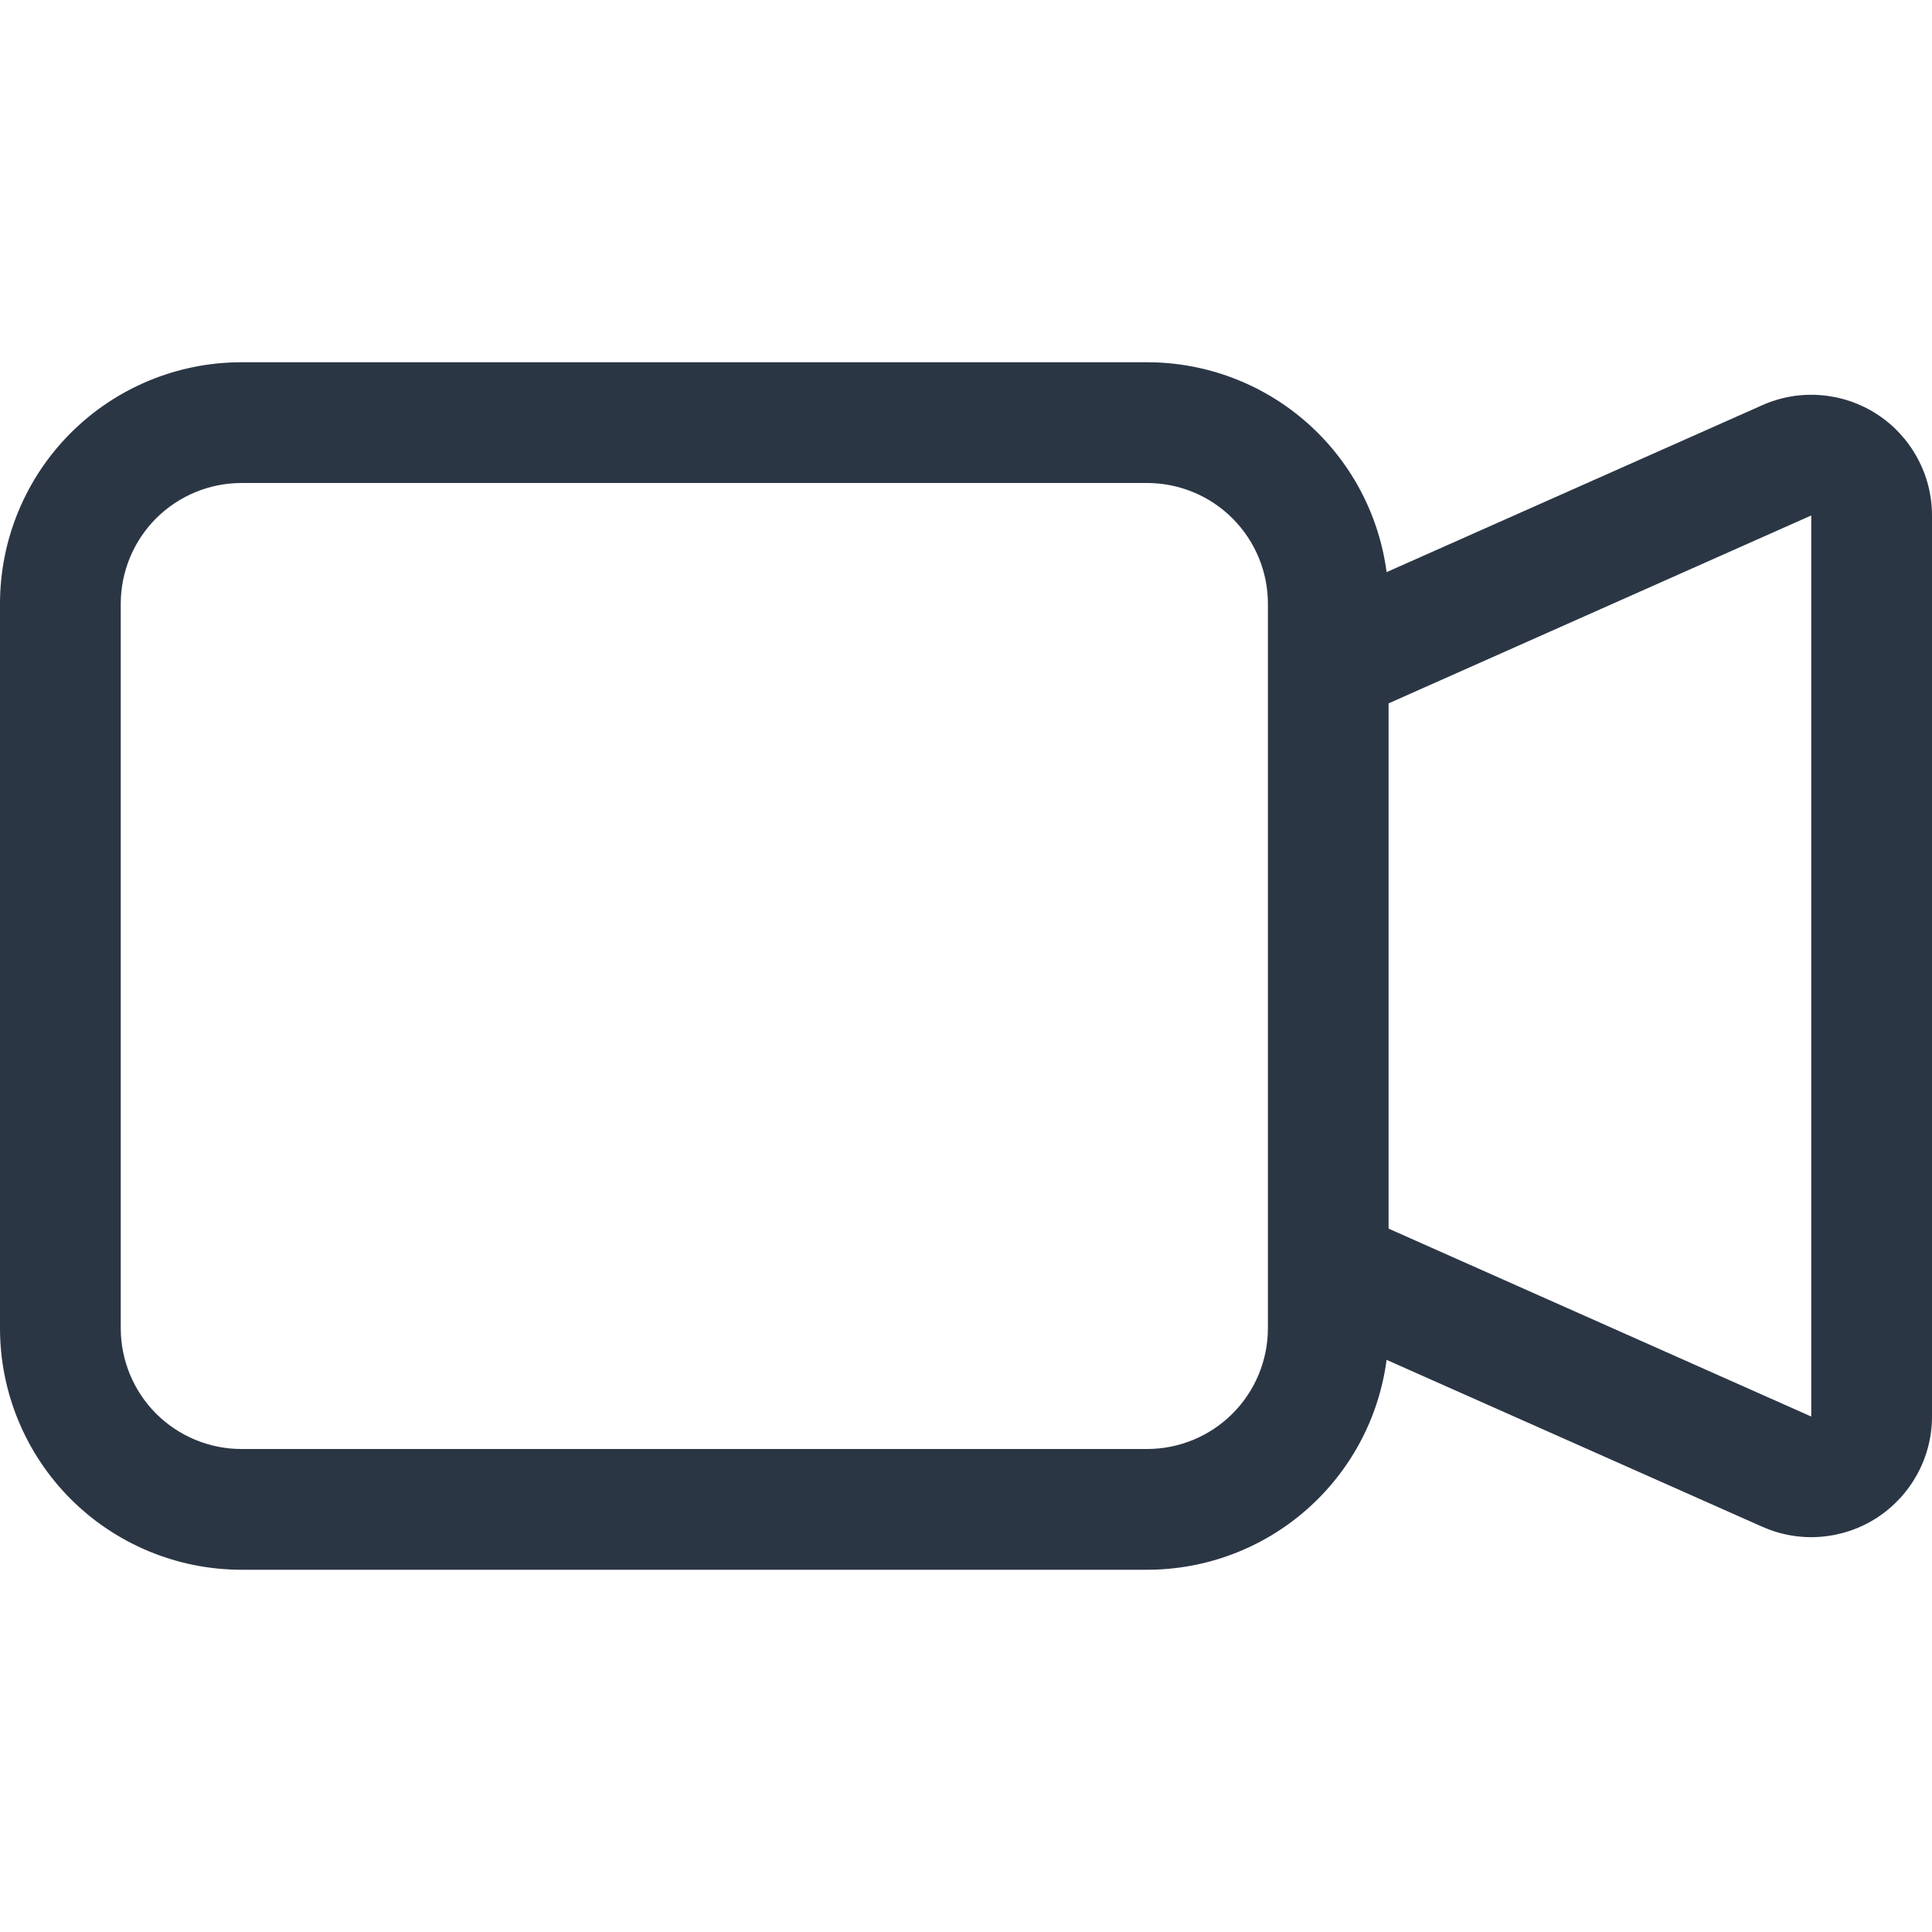
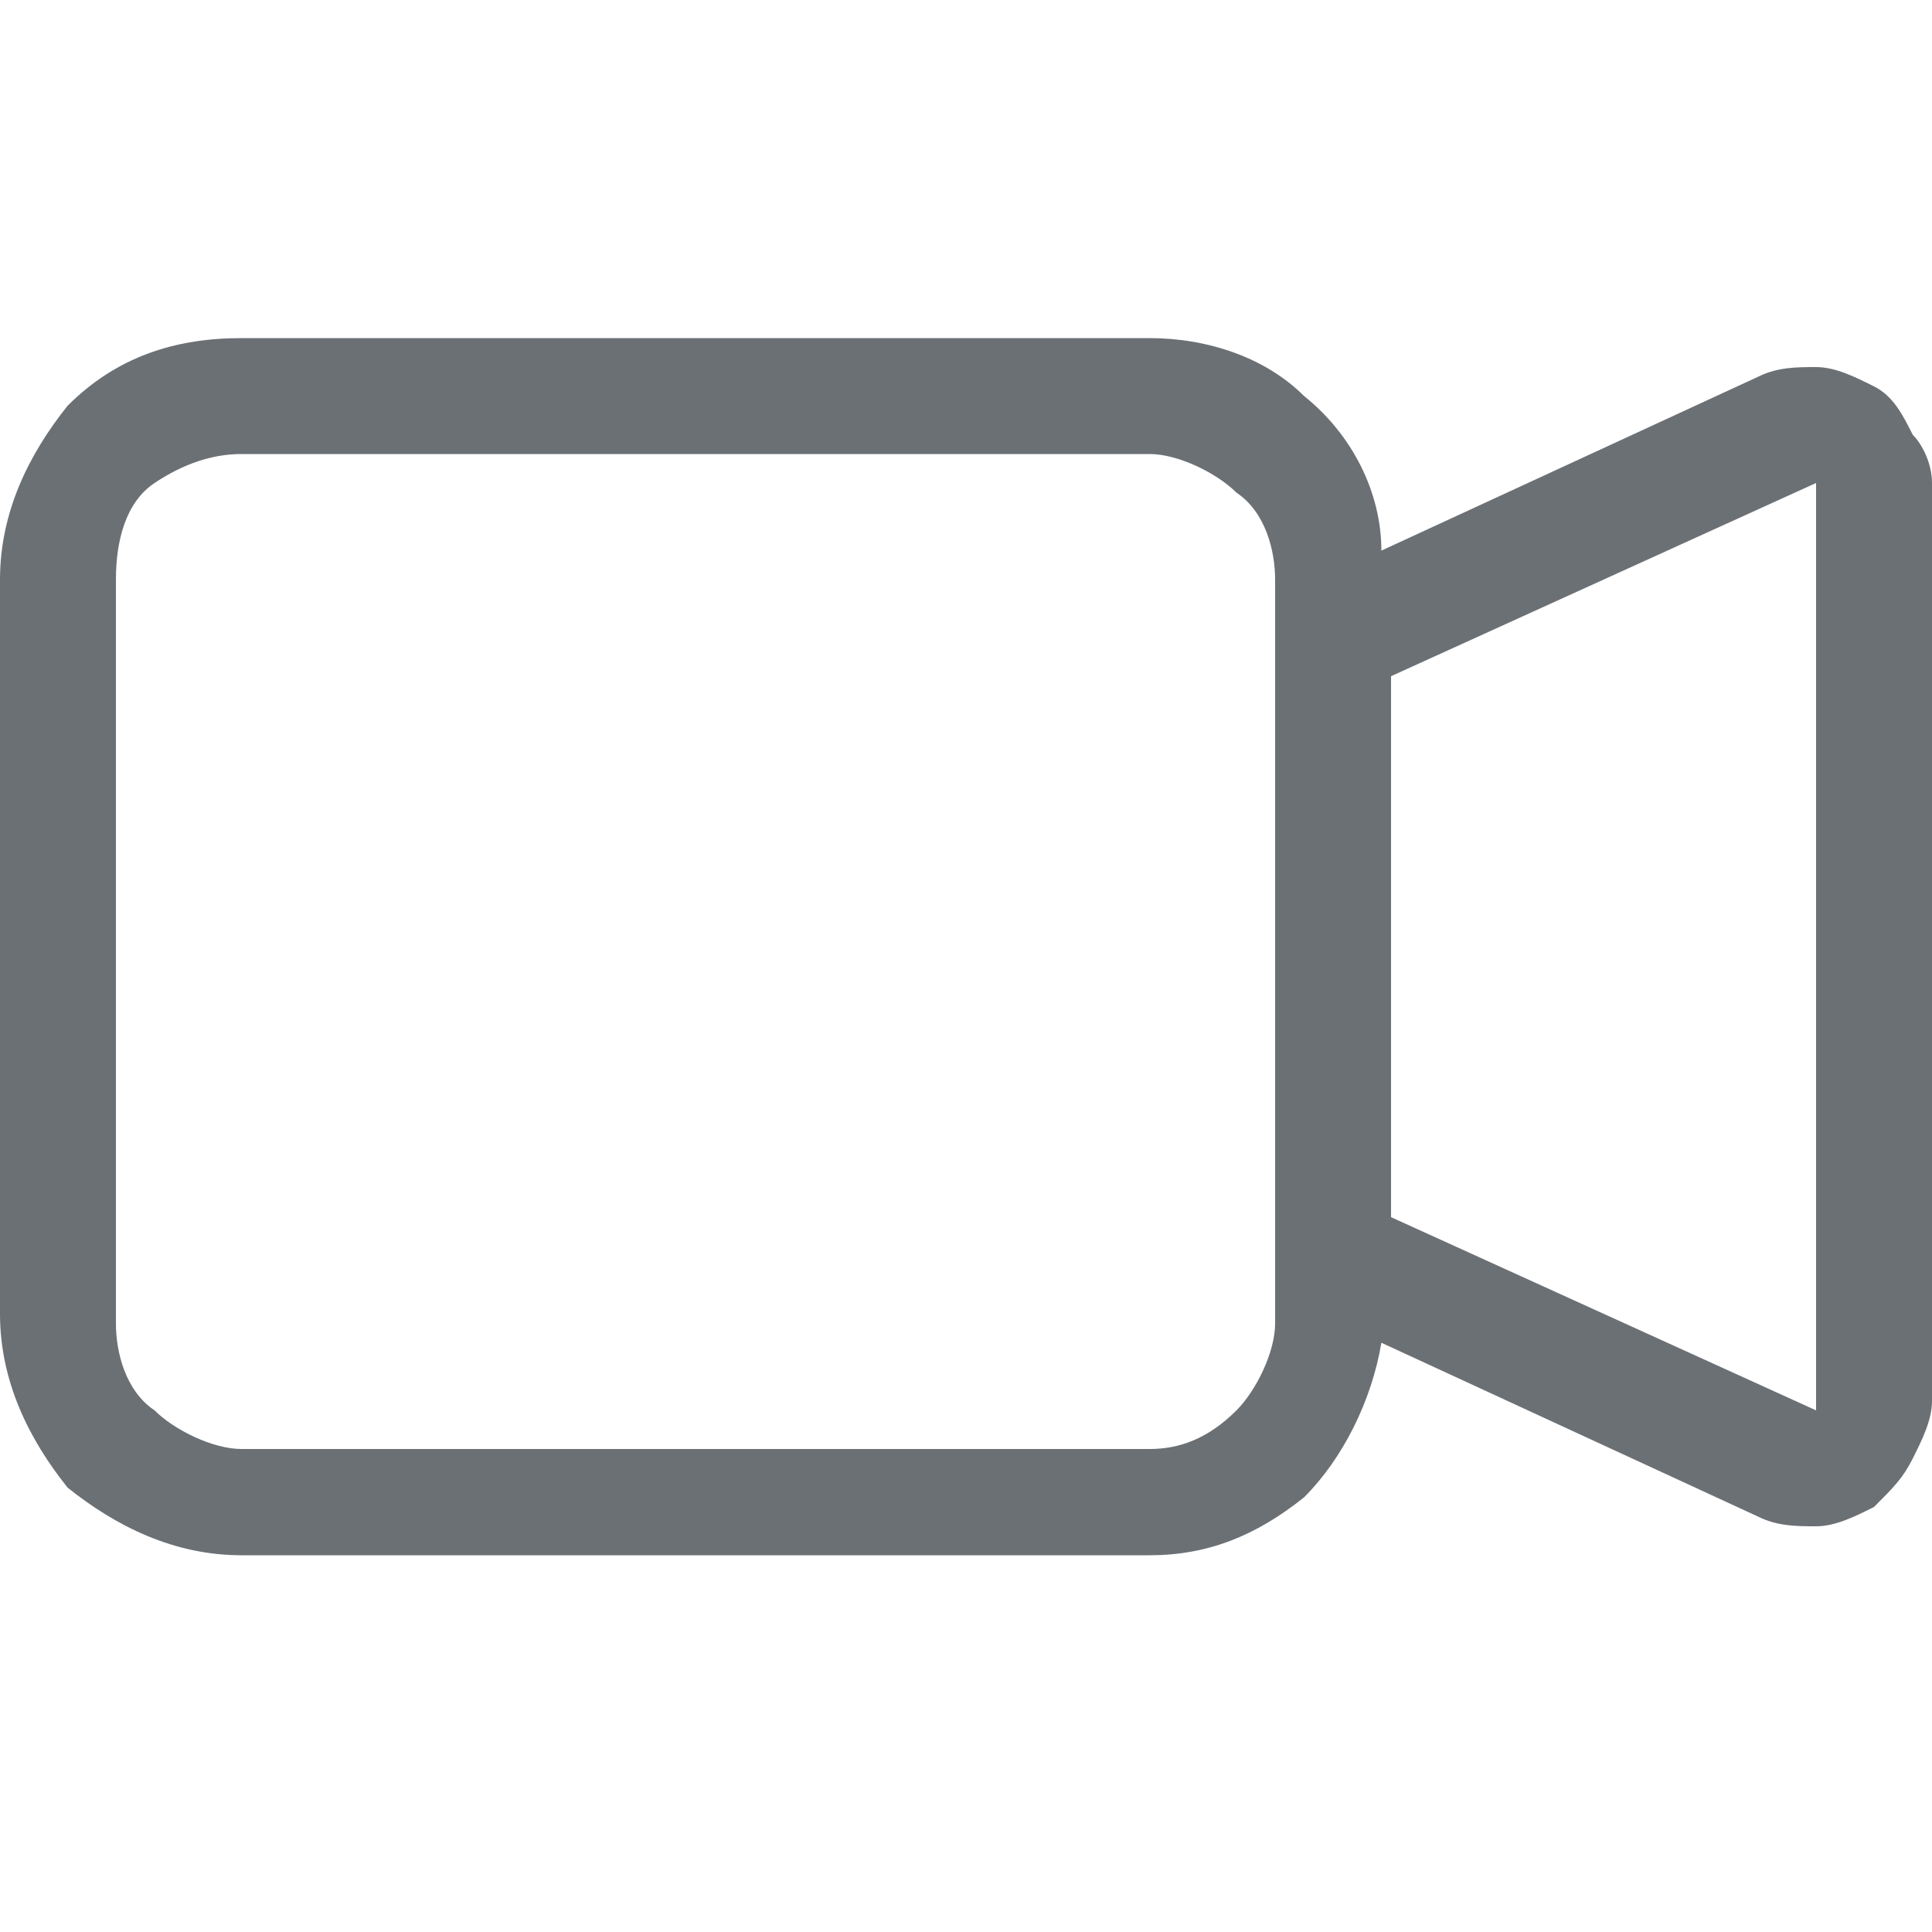
- <svg xmlns="http://www.w3.org/2000/svg" width="30" height="30" viewBox="0 0 30 30" fill="none">
-   <path fill-rule="evenodd" clip-rule="evenodd" d="M0 9.375C0 8.38 0.395 7.427 1.098 6.723C1.802 6.02 2.755 5.625 3.75 5.625H17.812C18.722 5.625 19.601 5.955 20.285 6.555C20.969 7.154 21.412 7.982 21.531 8.884L27.362 6.293C27.647 6.165 27.96 6.111 28.271 6.136C28.583 6.16 28.884 6.262 29.146 6.432C29.408 6.602 29.623 6.835 29.772 7.11C29.922 7.384 30 7.692 30 8.004V21.996C30 22.308 29.922 22.615 29.772 22.889C29.623 23.164 29.408 23.396 29.146 23.567C28.884 23.737 28.584 23.838 28.273 23.863C27.962 23.888 27.649 23.834 27.364 23.707L21.531 21.116C21.412 22.018 20.969 22.846 20.285 23.445C19.601 24.045 18.722 24.375 17.812 24.375H3.75C2.755 24.375 1.802 23.98 1.098 23.277C0.395 22.573 0 21.62 0 20.625V9.375ZM21.562 19.078L28.125 21.996V8.004L21.562 10.922V19.078ZM3.75 7.5C3.253 7.5 2.776 7.698 2.424 8.049C2.073 8.401 1.875 8.878 1.875 9.375V20.625C1.875 21.122 2.073 21.599 2.424 21.951C2.776 22.302 3.253 22.5 3.75 22.5H17.812C18.31 22.5 18.787 22.302 19.138 21.951C19.49 21.599 19.688 21.122 19.688 20.625V9.375C19.688 8.878 19.49 8.401 19.138 8.049C18.787 7.698 18.31 7.5 17.812 7.5H3.75Z" fill="#2B3645" />
+ <svg xmlns="http://www.w3.org/2000/svg" version="1.1" id="Layer_1" x="0px" y="0px" viewBox="0 0 20 20" style="enable-background:new 0 0 20 20;" xml:space="preserve">
+   <style type="text/css">
+ 	.st0{fill-rule:evenodd;clip-rule:evenodd;fill:#6B7075;}
+ </style>
+   <path class="st0" d="M0,6c0-0.7,0.3-1.3,0.7-1.8c0.5-0.5,1.1-0.7,1.8-0.7h9.4c0.6,0,1.2,0.2,1.6,0.6c0.5,0.4,0.8,1,0.8,1.6l3.9-1.8  c0.2-0.1,0.4-0.1,0.6-0.1c0.2,0,0.4,0.1,0.6,0.2c0.2,0.1,0.3,0.3,0.4,0.5C19.9,4.6,20,4.8,20,5v9.5c0,0.2-0.1,0.4-0.2,0.6  c-0.1,0.2-0.2,0.3-0.4,0.5c-0.2,0.1-0.4,0.2-0.6,0.2c-0.2,0-0.4,0-0.6-0.1l-3.9-1.8c-0.1,0.6-0.4,1.2-0.8,1.6  c-0.5,0.4-1,0.6-1.6,0.6H2.5c-0.7,0-1.3-0.3-1.8-0.7C0.3,14.9,0,14.3,0,13.6V6z M14.4,12.6l4.4,2V5l-4.4,2V12.6z M2.5,4.7  C2.2,4.7,1.9,4.8,1.6,5S1.2,5.6,1.2,6v7.7c0,0.3,0.1,0.7,0.4,0.9c0.2,0.2,0.6,0.4,0.9,0.4h9.4c0.3,0,0.6-0.1,0.9-0.4  c0.2-0.2,0.4-0.6,0.4-0.9V9.8V6c0-0.3-0.1-0.7-0.4-0.9c-0.2-0.2-0.6-0.4-0.9-0.4H2.5z" />
</svg>
